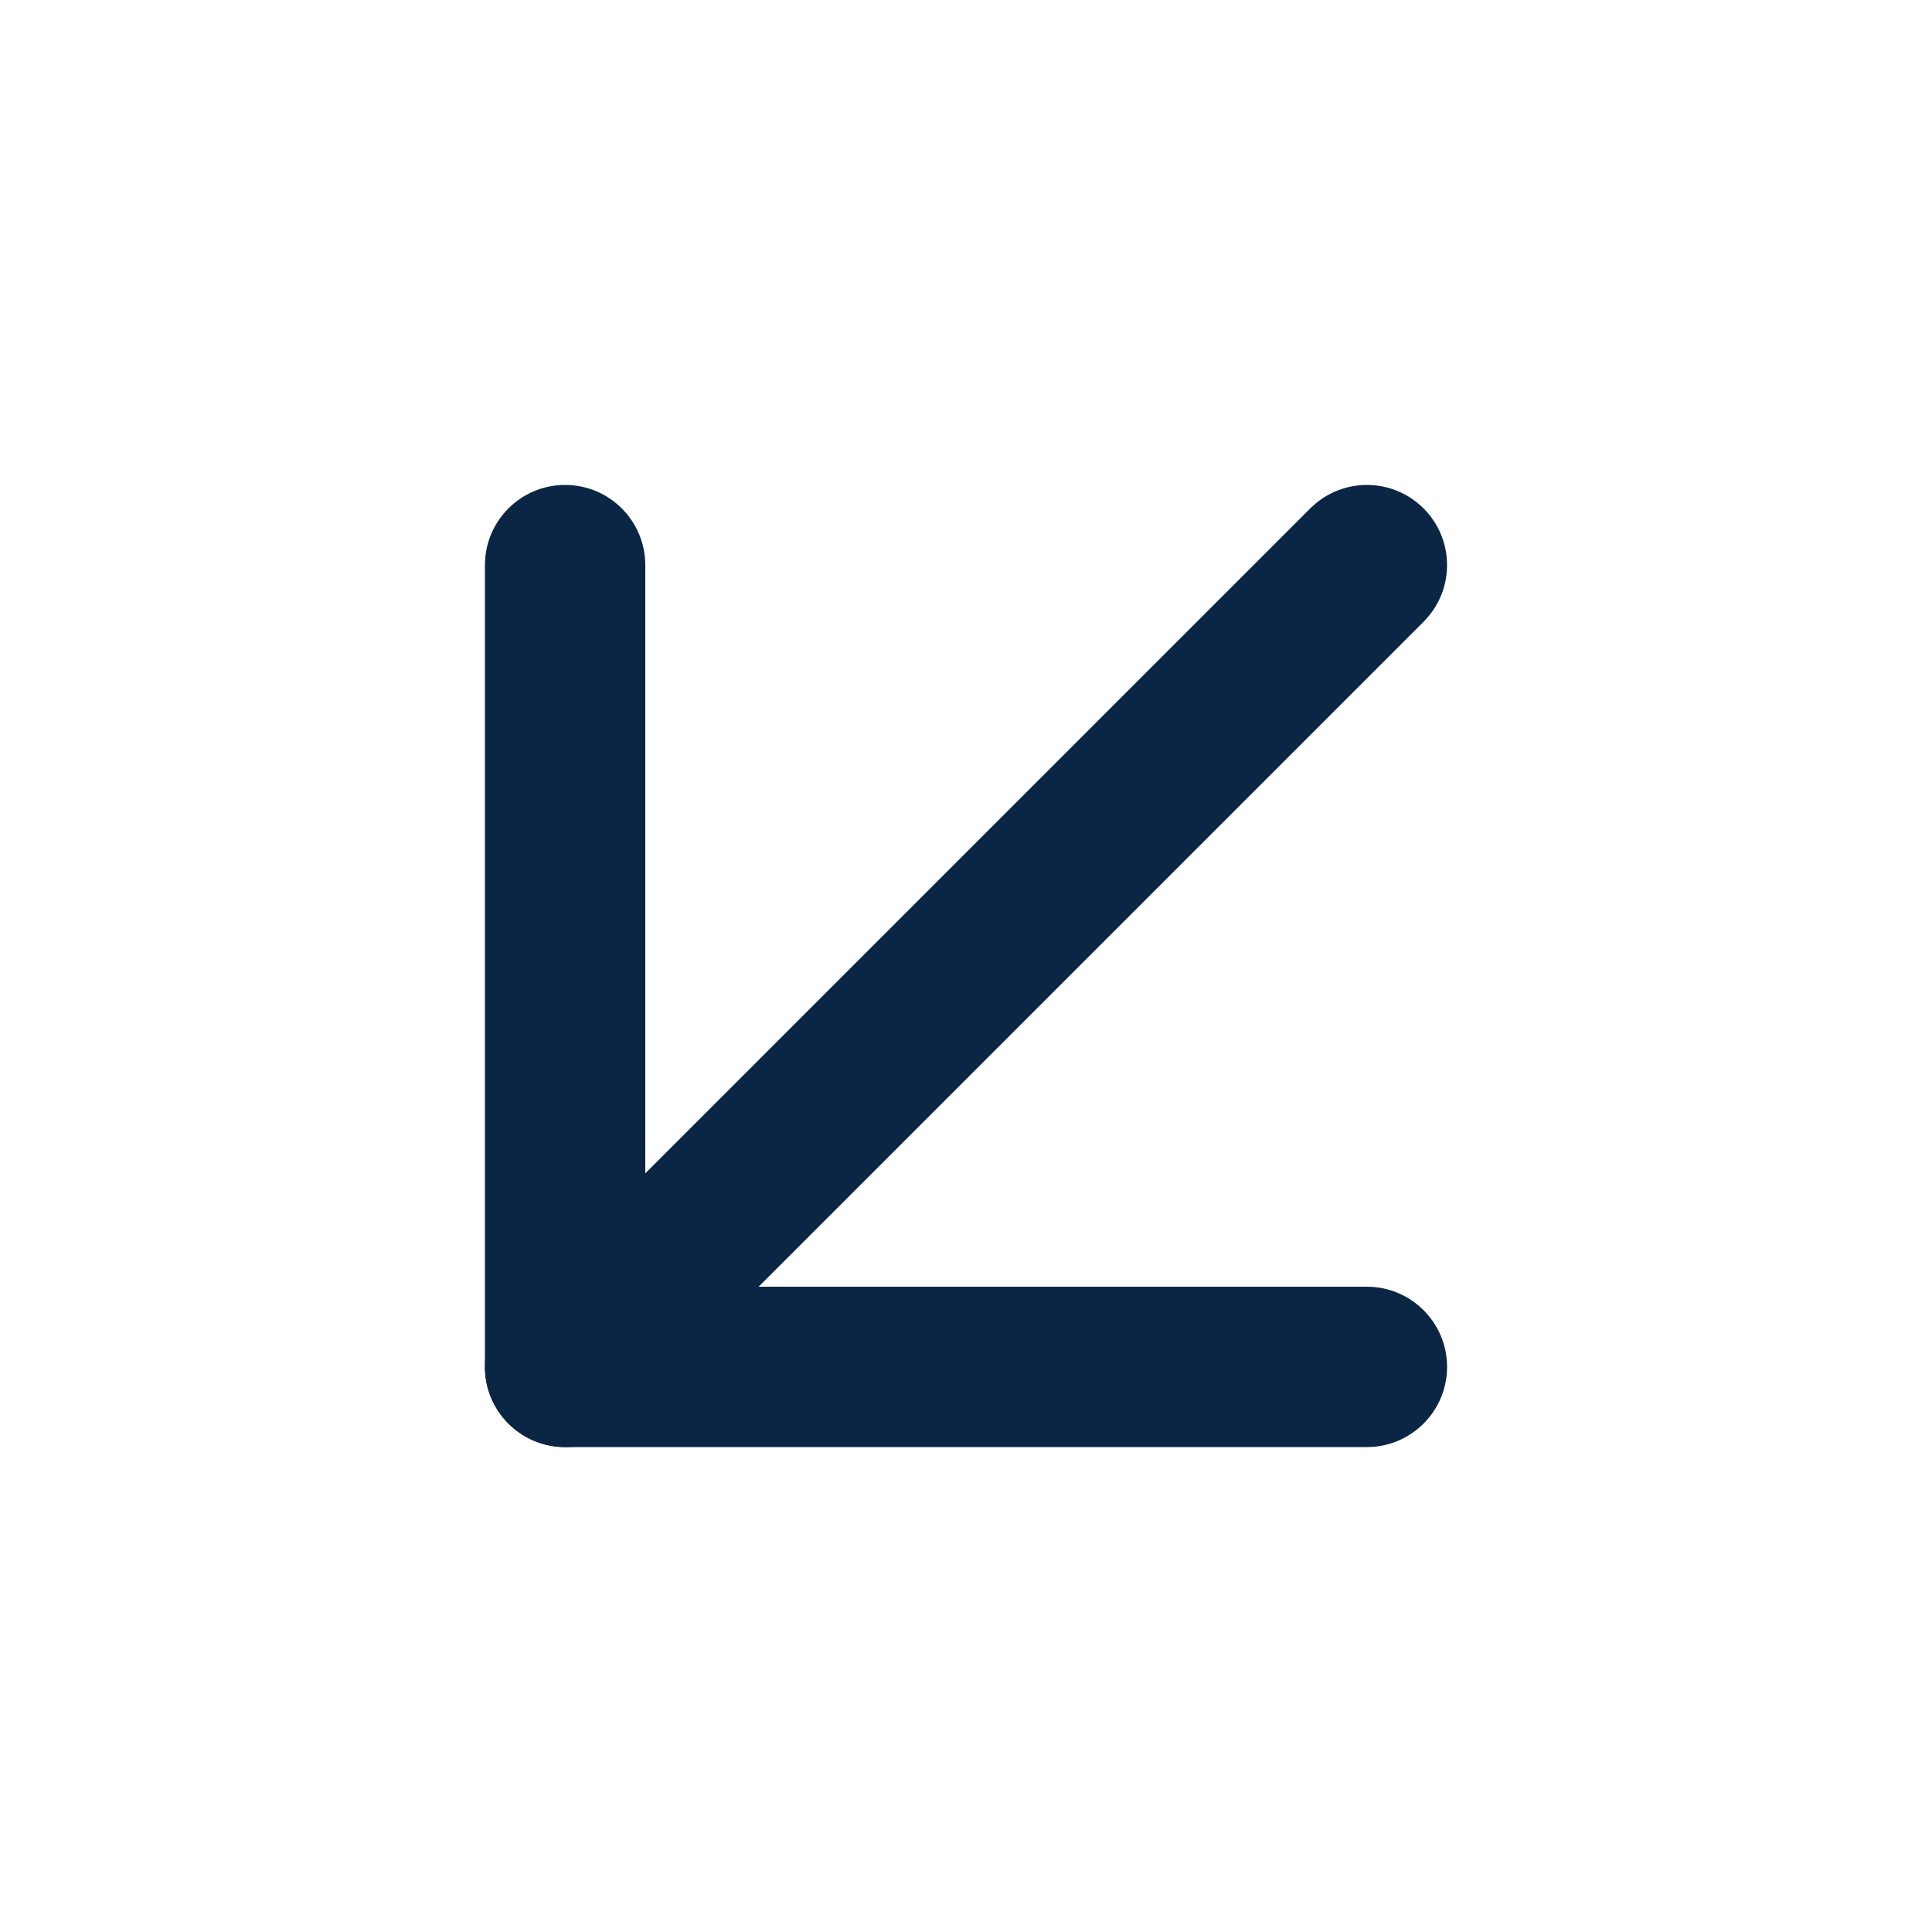
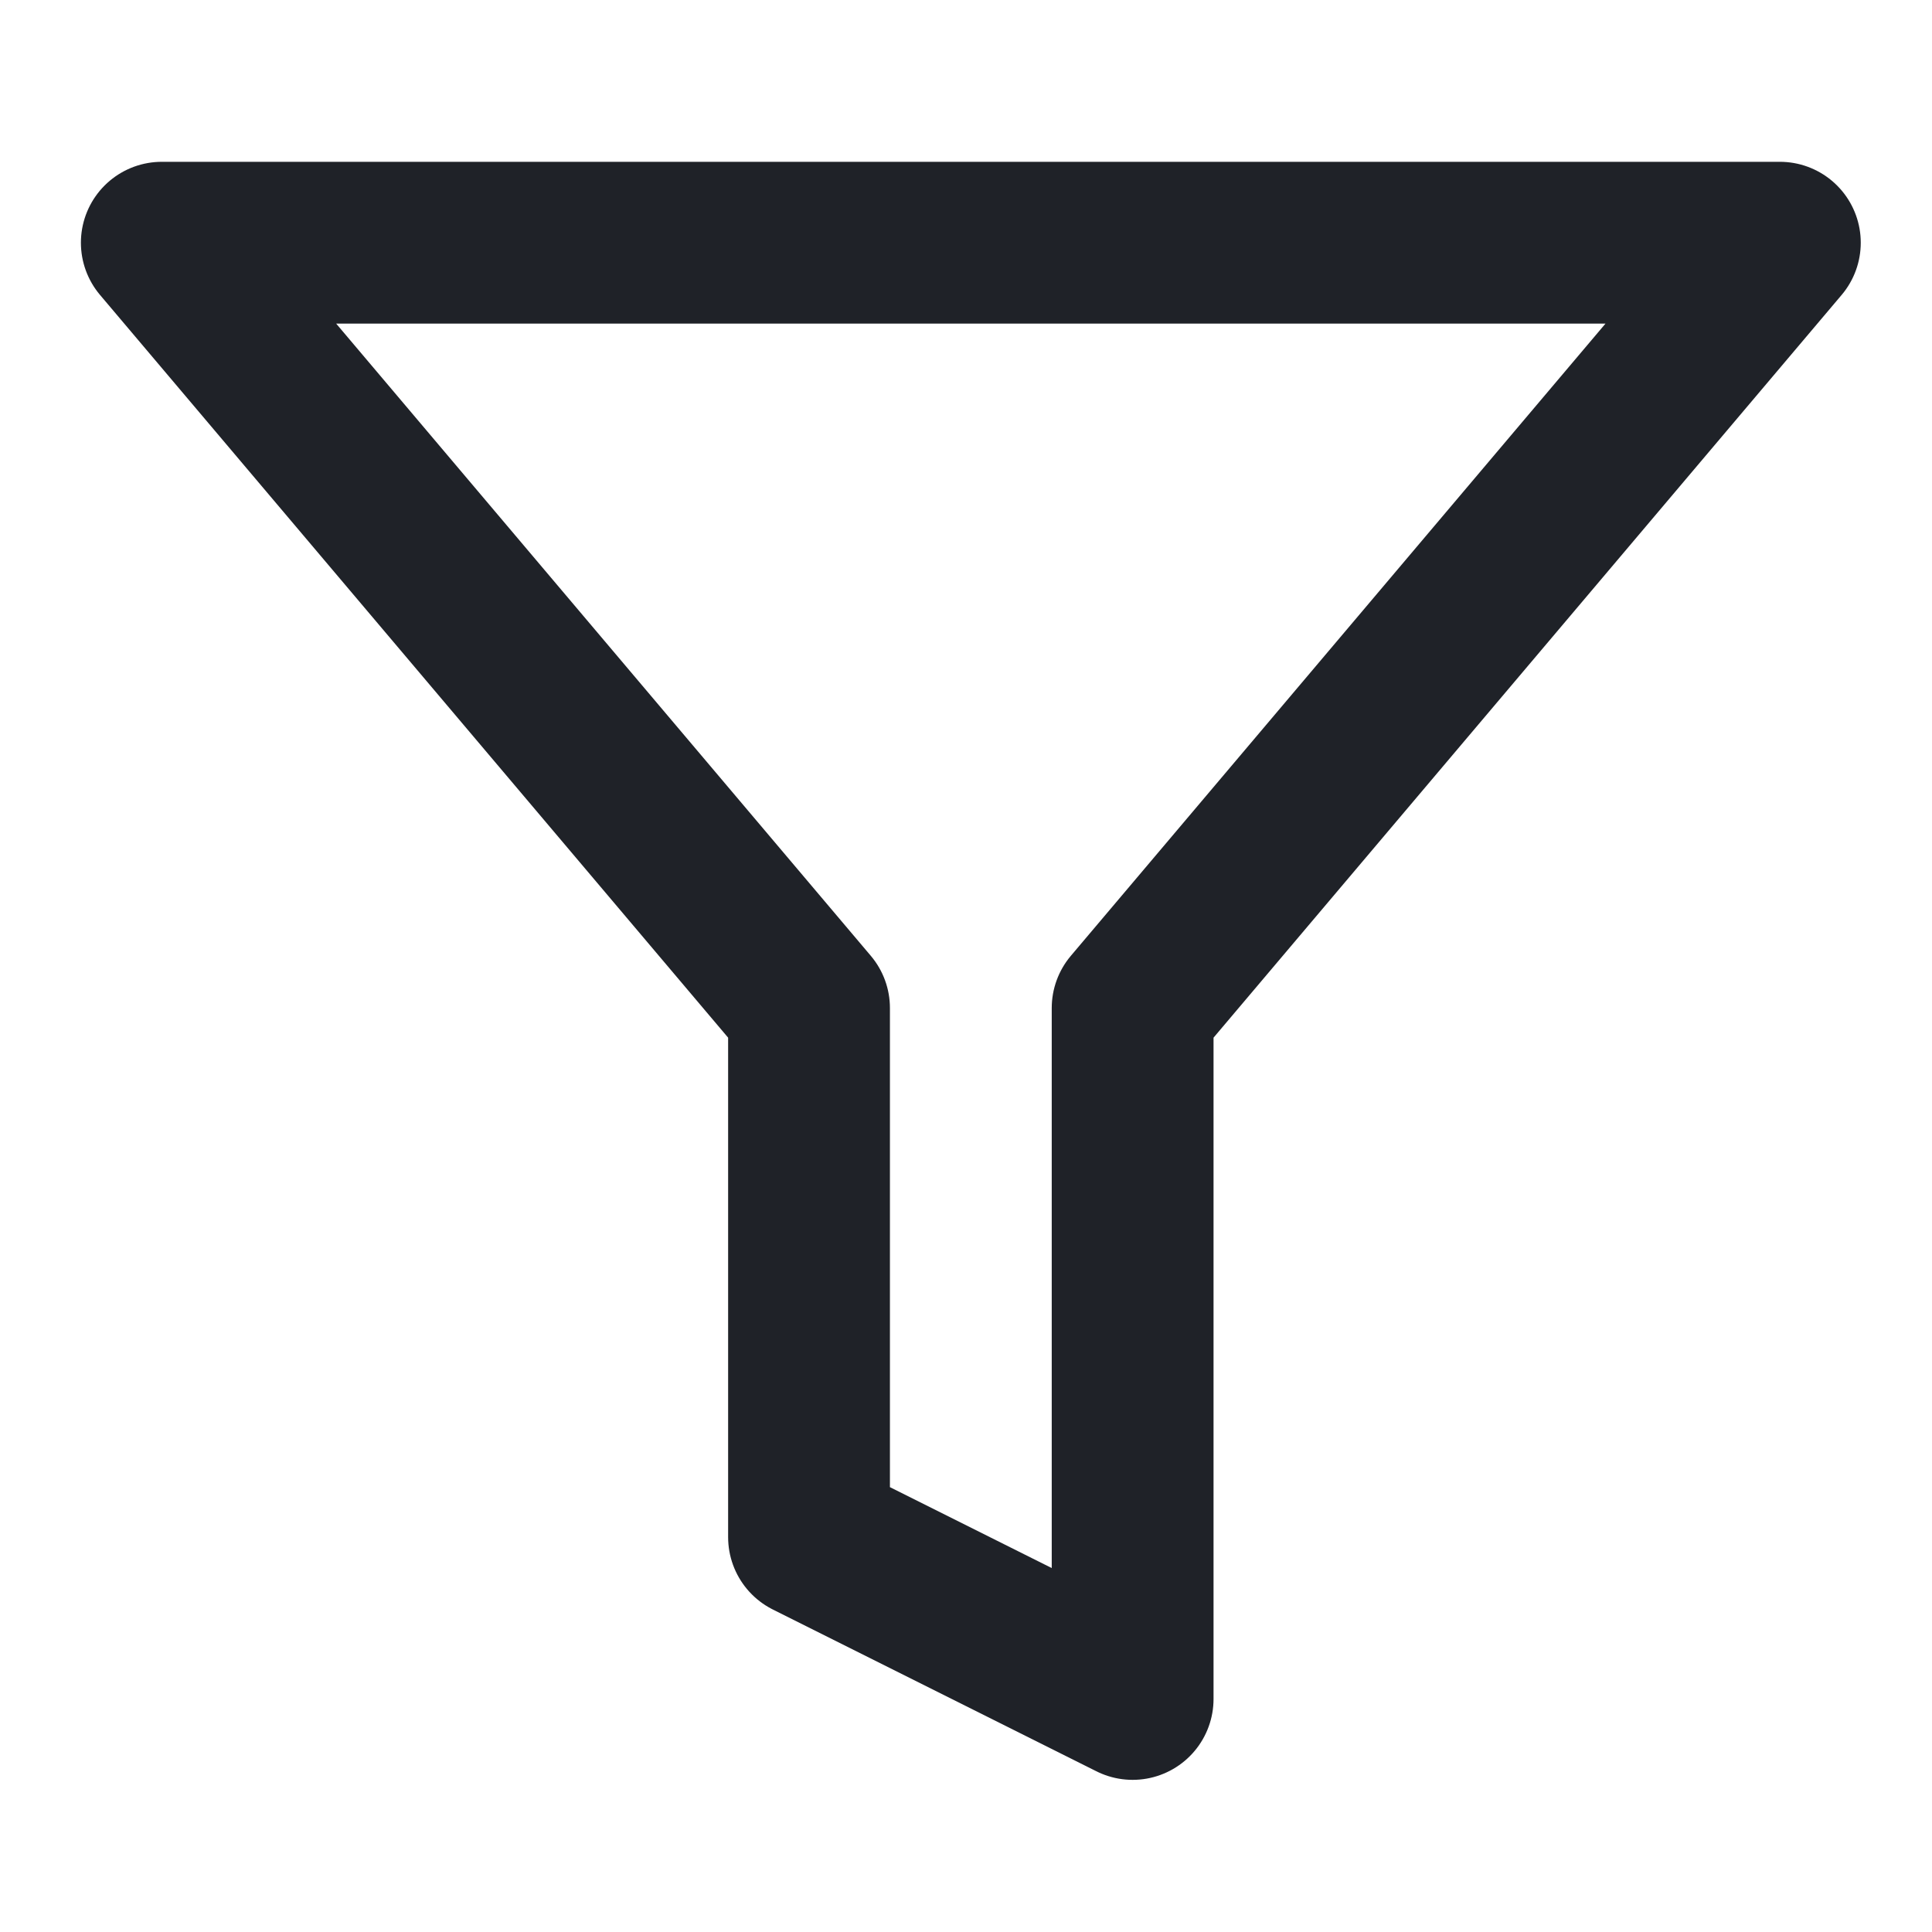
- <svg xmlns="http://www.w3.org/2000/svg" width="20" height="20" viewBox="0 0 20 20">
-   <g transform="matrix(1 0 0 1 0 0)">
+ <svg xmlns="http://www.w3.org/2000/svg" viewBox="0 0 16 16">
+   <g transform="matrix(0.67 0 0 0.67 0 0)">
    <g style="">
-       <g transform="matrix(0.83 0 0 0.83 10 10)">
-         <path style="stroke: none; stroke-width: 1; stroke-dasharray: none; stroke-linecap: butt; stroke-dashoffset: 0; stroke-linejoin: miter; stroke-miterlimit: 4; fill: rgb(11,37,69); fill-rule: nonzero; opacity: 1;" transform=" translate(-12, -12)" d="M 16.369 6.225 C 16.762 5.904 17.341 5.927 17.707 6.293 C 18.073 6.659 18.096 7.238 17.775 7.631 L 17.707 7.707 L 7.707 17.707 C 7.316 18.098 6.683 18.098 6.293 17.707 C 5.902 17.317 5.902 16.683 6.293 16.293 L 16.293 6.293 L 16.369 6.225 Z" stroke-linecap="round" />
-       </g>
-       <g transform="matrix(0.83 0 0 0.83 10 10)">
-         <path style="stroke: none; stroke-width: 1; stroke-dasharray: none; stroke-linecap: butt; stroke-dashoffset: 0; stroke-linejoin: miter; stroke-miterlimit: 4; fill: rgb(11,37,69); fill-rule: nonzero; opacity: 1;" transform=" translate(-12, -12)" d="M 6 7 C 6 6.448 6.448 6 7 6 C 7.552 6 8 6.448 8 7 L 8 16 L 17 16 C 17.552 16 18 16.448 18 17 C 18 17.552 17.552 18 17 18 L 7 18 C 6.448 18 6 17.552 6 17 L 6 7 Z" stroke-linecap="round" />
+       <g transform="matrix(1 0 0 1 12 12)">
+         <polygon style="stroke: rgb(31,34,40); stroke-width: 2; stroke-dasharray: none; stroke-linecap: round; stroke-dashoffset: 0; stroke-linejoin: round; stroke-miterlimit: 4; fill: none; fill-rule: nonzero; opacity: 1;" points="10,-9 -10,-9 -2,0.46 -2,7 2,9 2,0.46 10,-9 " />
      </g>
    </g>
  </g>
</svg>
